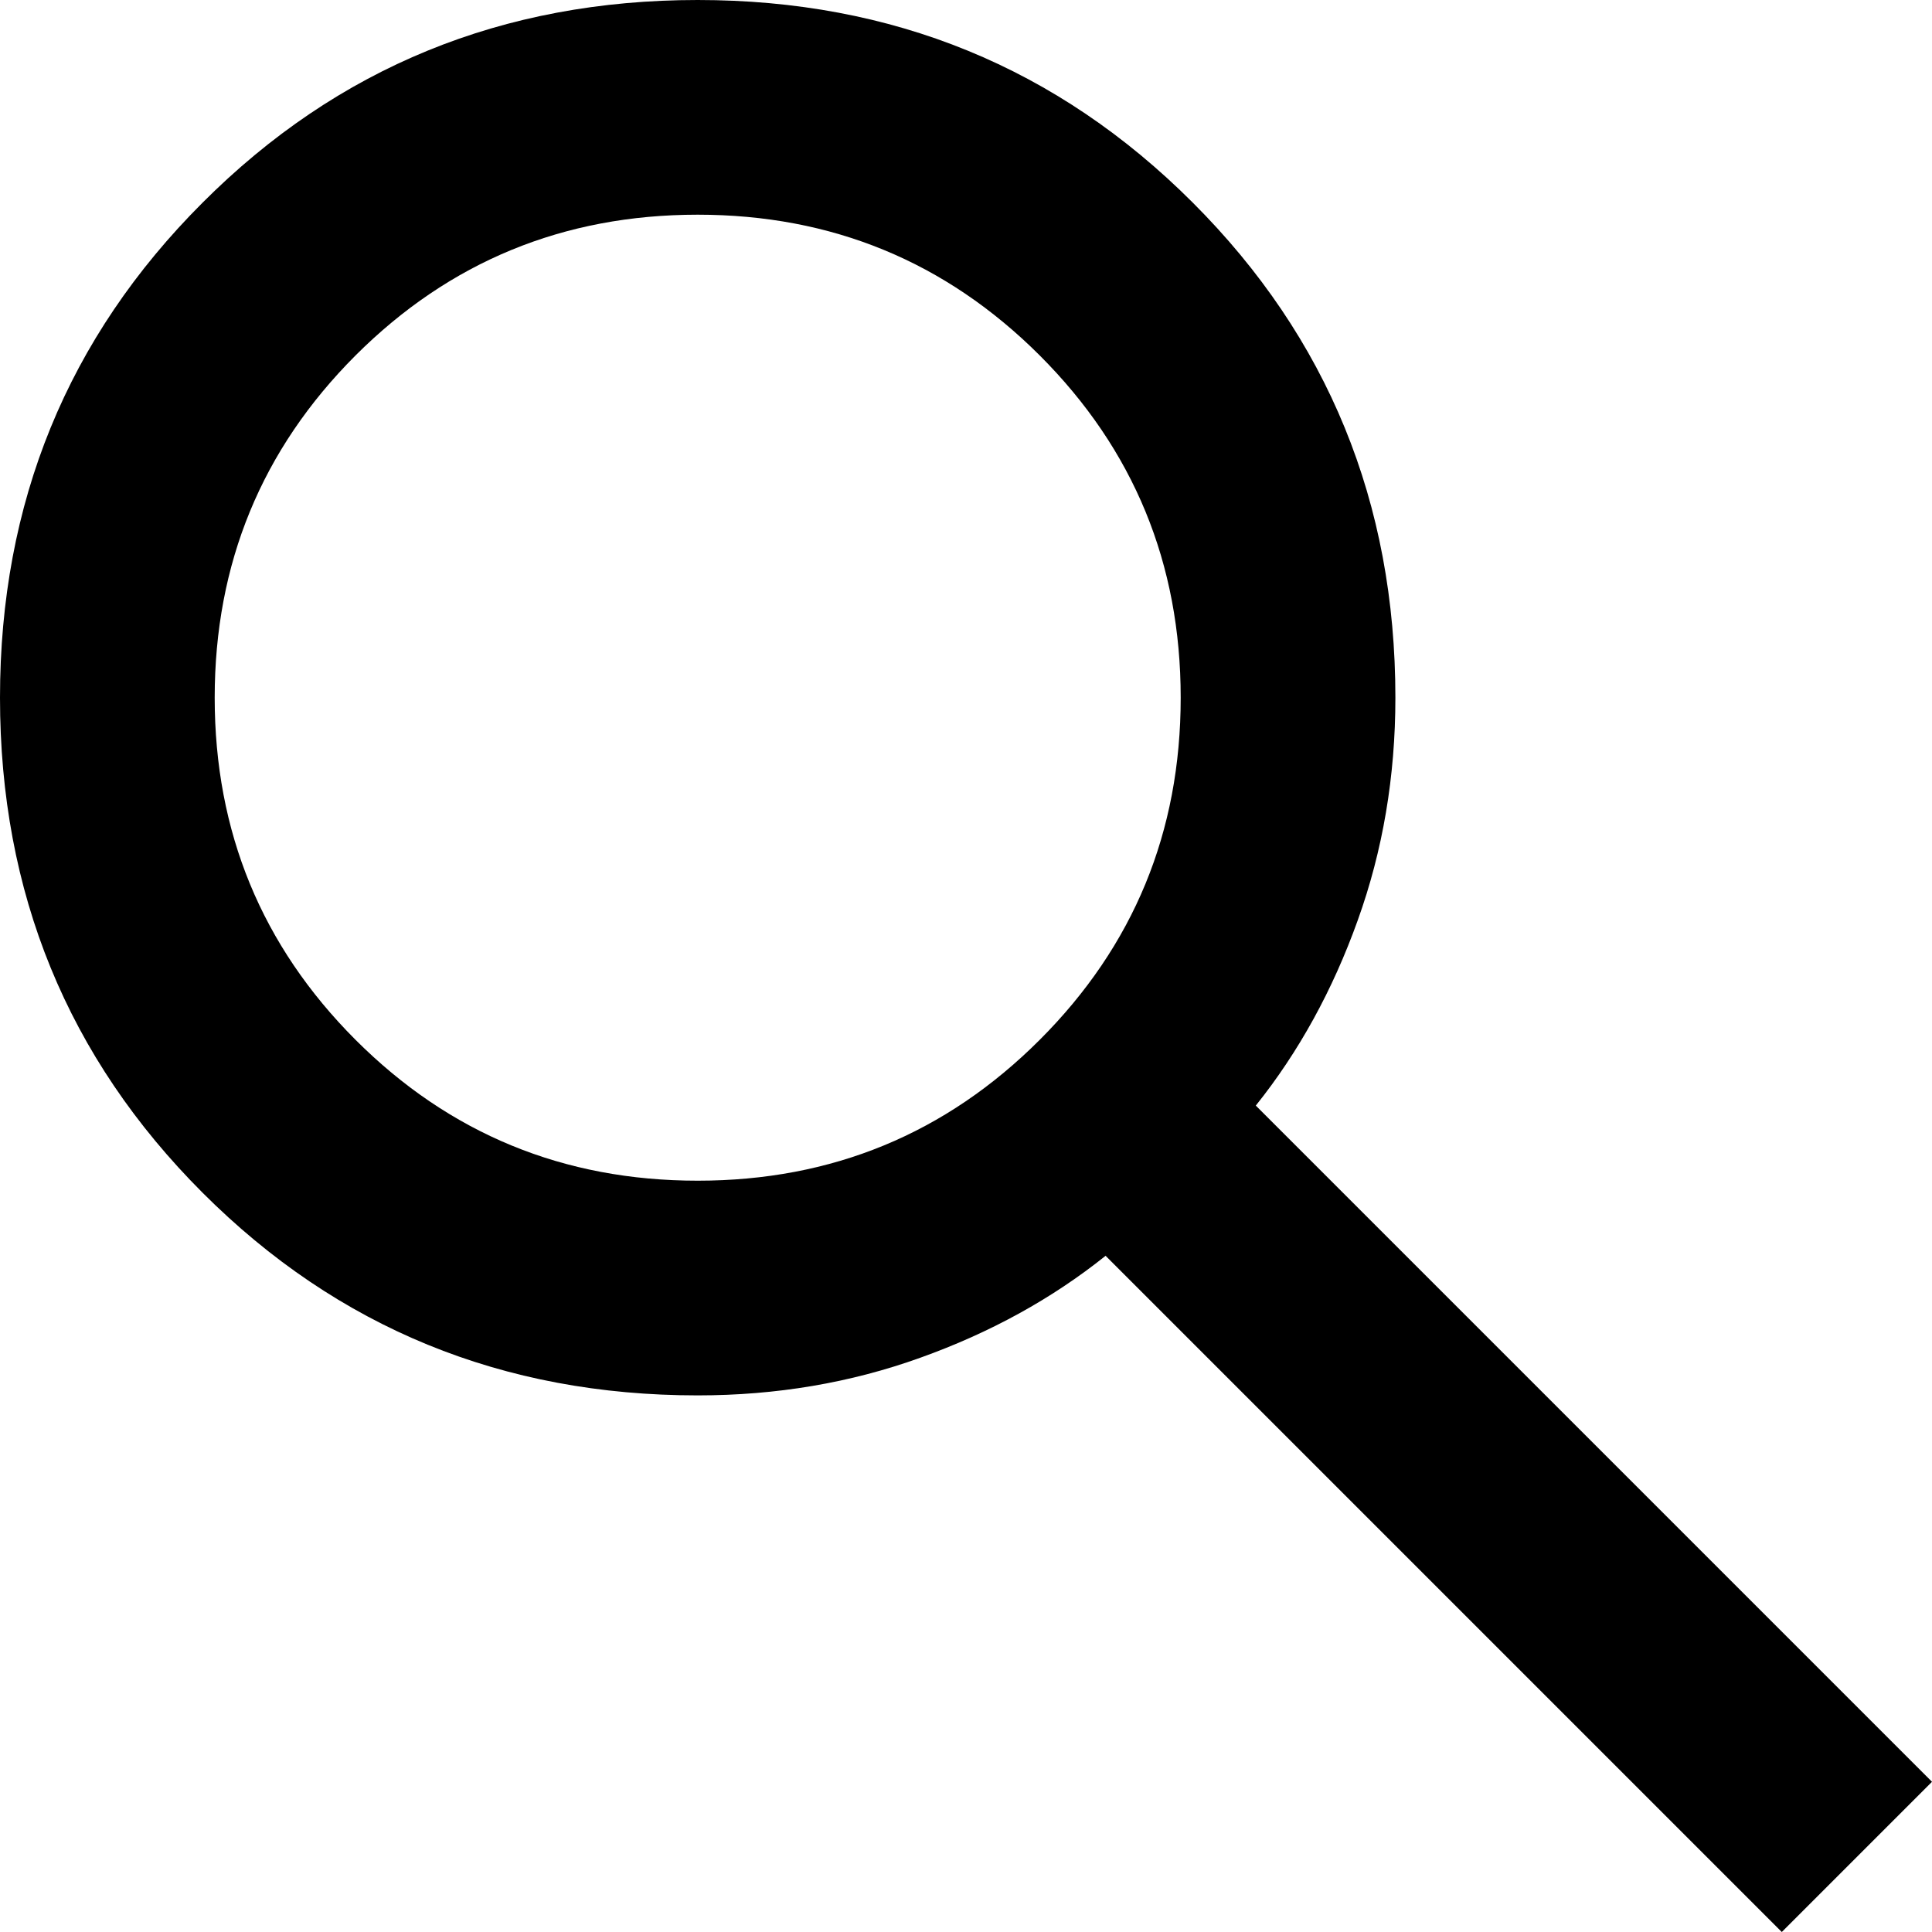
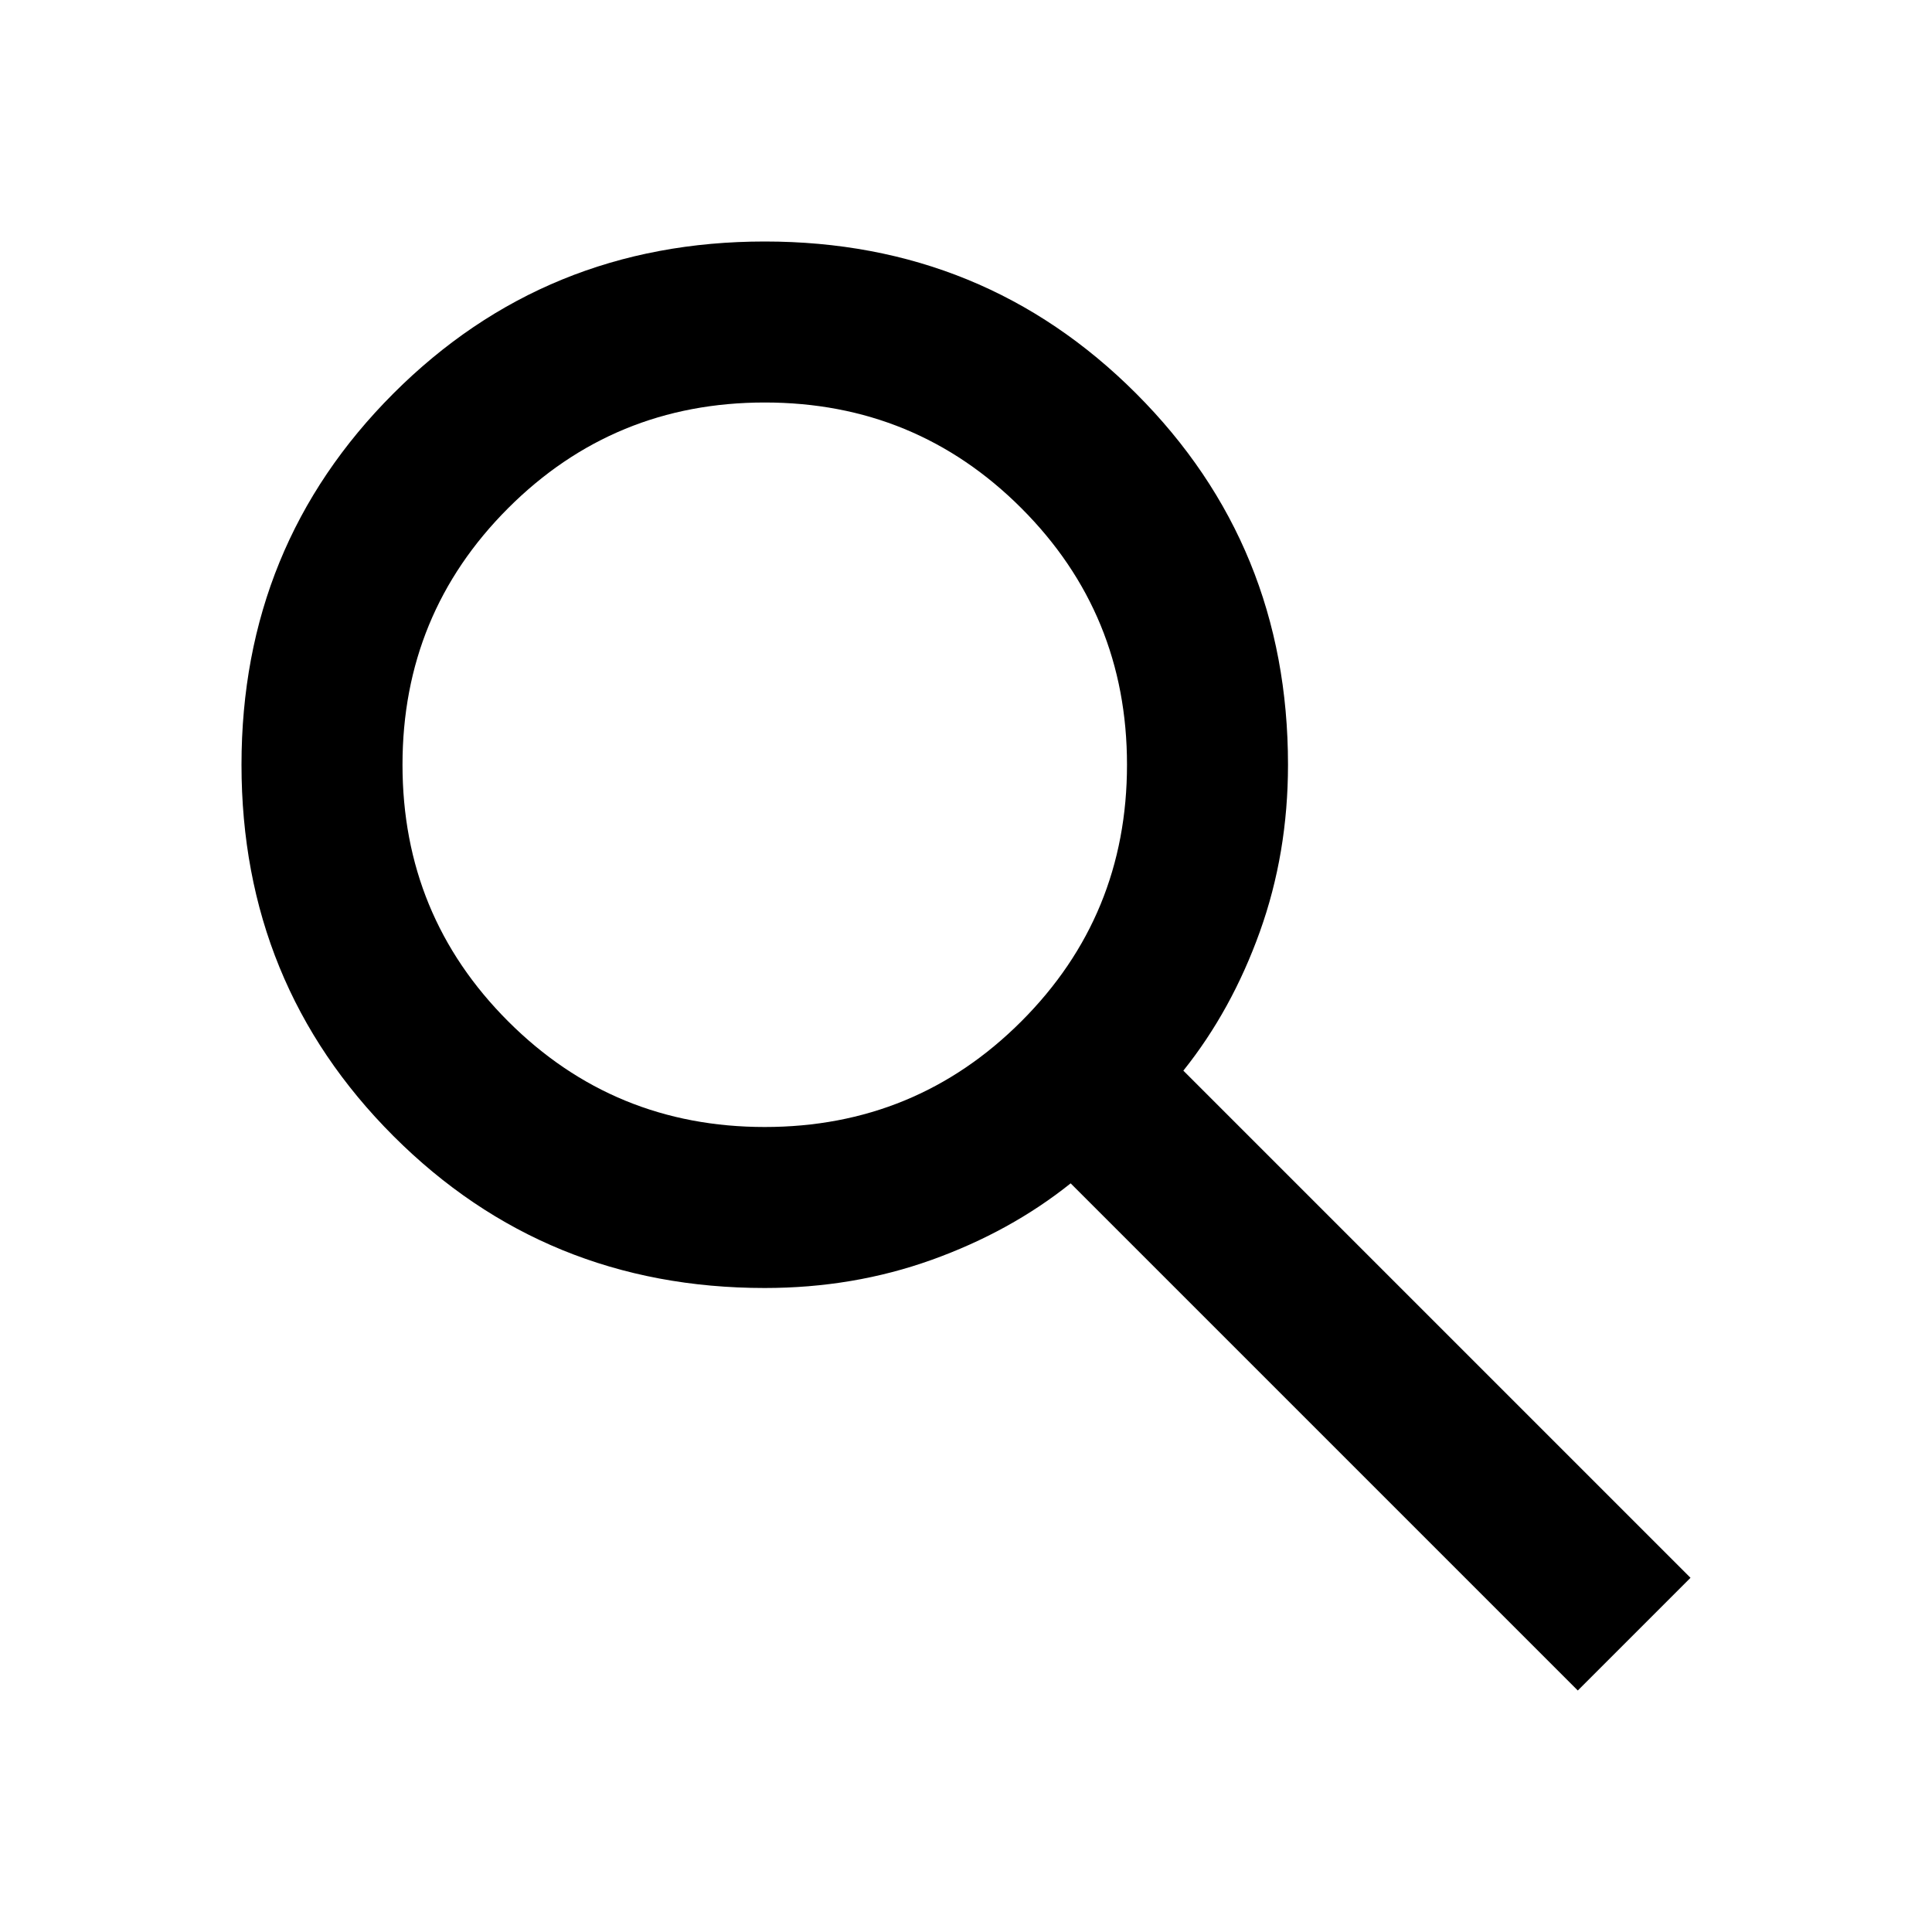
- <svg xmlns="http://www.w3.org/2000/svg" width="16" height="16" viewBox="0 0 16 16" fill="none">
-   <path d="M14.756 16L9.156 10.4C8.711 10.756 8.2 11.037 7.622 11.244C7.044 11.452 6.43 11.556 5.778 11.556C4.163 11.556 2.796 10.996 1.678 9.878C0.559 8.759 0 7.393 0 5.778C0 4.163 0.559 2.796 1.678 1.678C2.796 0.559 4.163 0 5.778 0C7.393 0 8.759 0.559 9.878 1.678C10.996 2.796 11.556 4.163 11.556 5.778C11.556 6.43 11.452 7.044 11.244 7.622C11.037 8.2 10.756 8.711 10.4 9.156L16 14.756L14.756 16ZM5.778 9.778C6.889 9.778 7.833 9.389 8.611 8.611C9.389 7.833 9.778 6.889 9.778 5.778C9.778 4.667 9.389 3.722 8.611 2.944C7.833 2.167 6.889 1.778 5.778 1.778C4.667 1.778 3.722 2.167 2.944 2.944C2.167 3.722 1.778 4.667 1.778 5.778C1.778 6.889 2.167 7.833 2.944 8.611C3.722 9.389 4.667 9.778 5.778 9.778Z" fill="black" />
+ <svg xmlns="http://www.w3.org/2000/svg" height="24px" viewBox="0 -960 960 960" width="24px" fill="#000000">
+   <path d="M784-120 532-372q-30 24-69 38t-83 14q-109 0-184.5-75.5T120-580q0-109 75.5-184.5T380-840q109 0 184.5 75.5T640-580q0 44-14 83t-38 69l252 252-56 56ZM380-400q75 0 127.5-52.5T560-580q0-75-52.5-127.5T380-760q-75 0-127.5 52.5T200-580q0 75 52.5 127.5T380-400Z" />
</svg>
